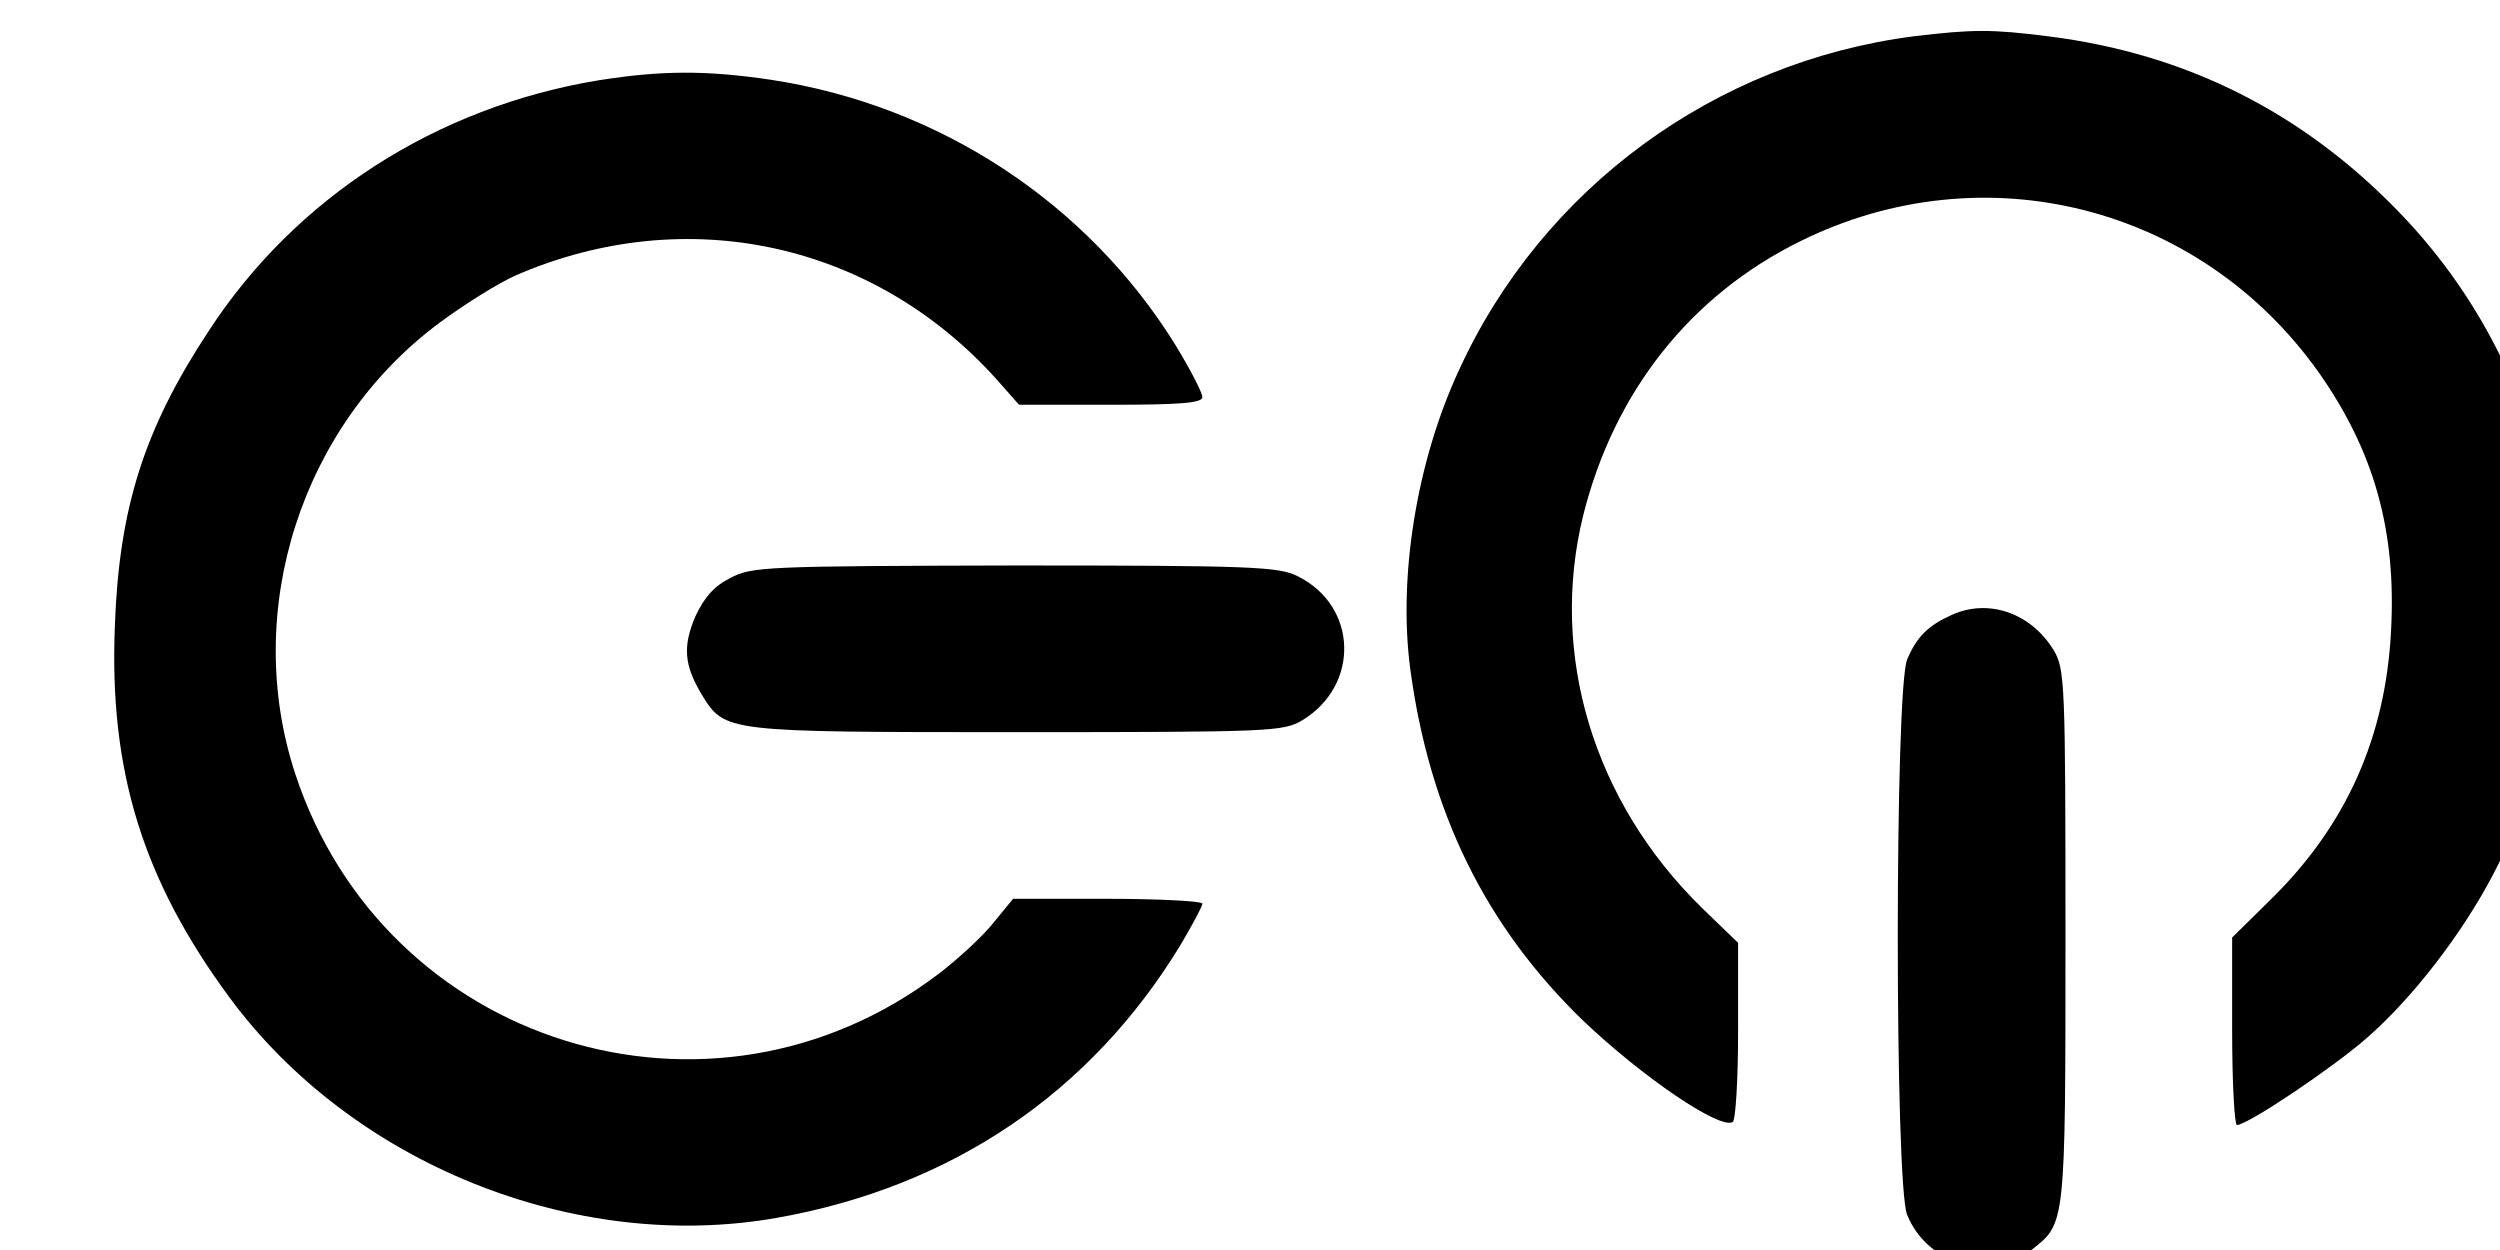
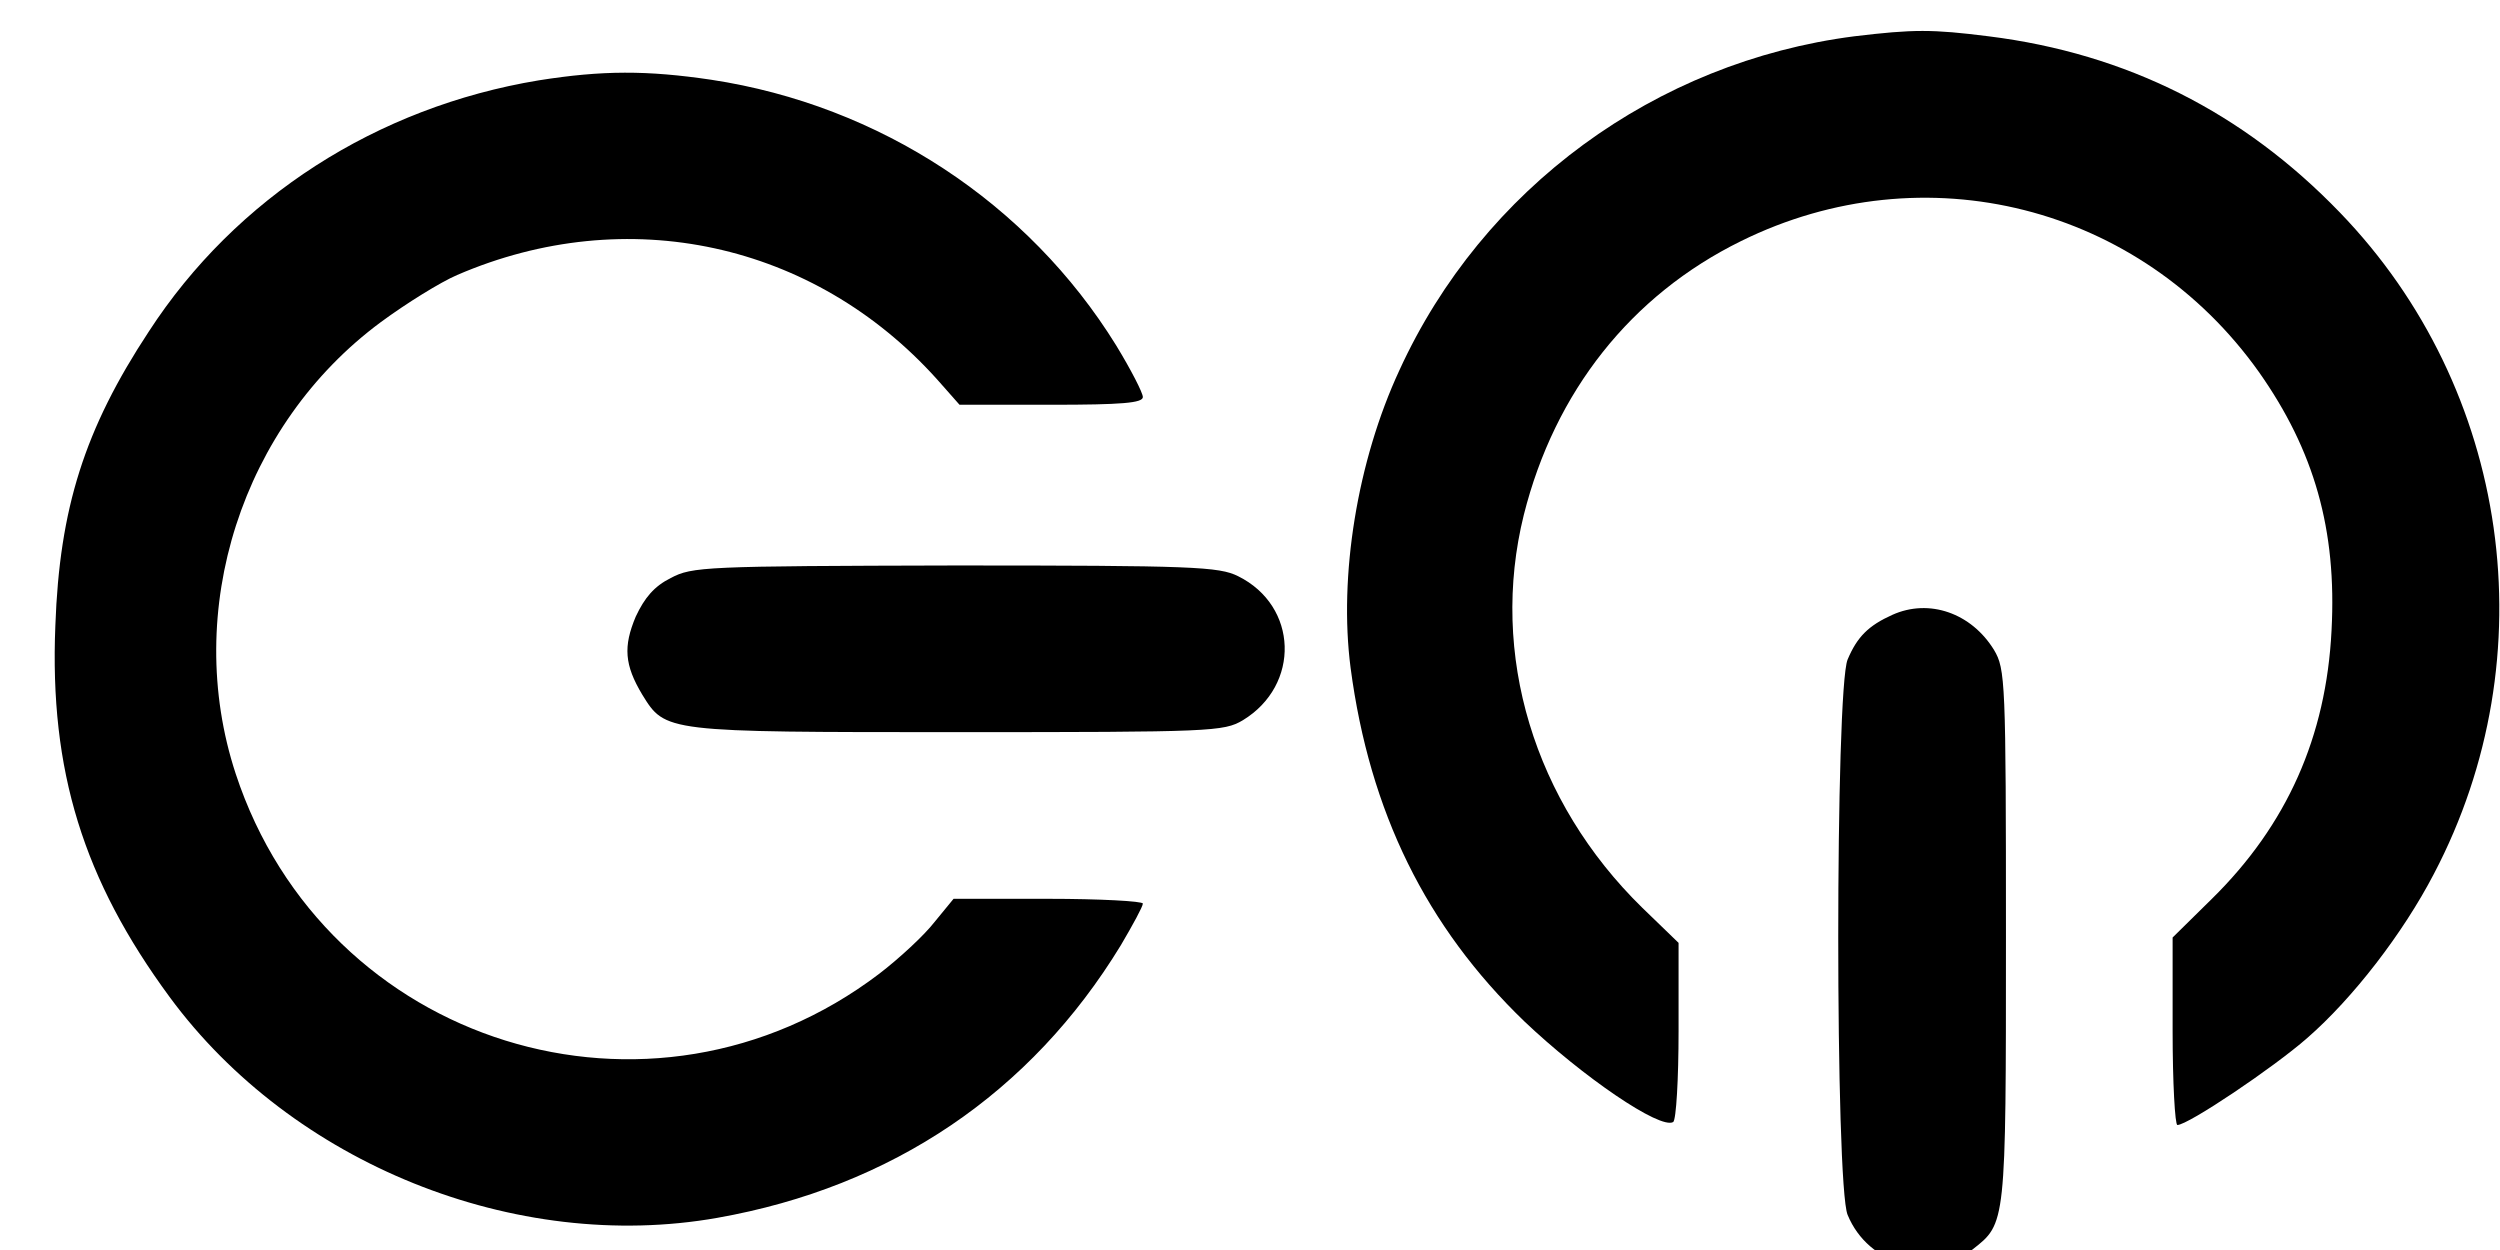
- <svg xmlns="http://www.w3.org/2000/svg" version="1.0" width="200pt" height="100pt" viewBox="90 100 220 210" preserveAspectRatio="xMidYMid meet">
+ <svg xmlns="http://www.w3.org/2000/svg" version="1.0" width="200pt" height="100pt" viewBox="100 100 220 210" preserveAspectRatio="xMidYMid meet">
  <g transform="translate(0,432) scale(0.1,-0.1)" fill="#000000" stroke="none">
    <path d="M3115 3259 c-334 -43 -624 -255 -764 -561 -71 -153 -102 -346 -82 -500 32 -242 127 -435 292 -594 98 -93 228 -182 250 -169 5 4 9 72 9 153 l0 148 -61 59 c-182 178 -257 426 -199 660 52 207 180 369 365 460 308 152 671 60 870 -220 93 -132 131 -265 122 -434 -9 -179 -75 -327 -201 -451 l-66 -65 0 -157 c0 -87 4 -158 8 -158 18 0 161 96 218 146 77 67 161 176 213 276 192 366 128 815 -158 1111 -162 168 -358 267 -590 296 -95 12 -126 12 -226 0z" />
    <path d="M905 3185 c-272 -45 -509 -197 -655 -422 -108 -164 -150 -297 -157 -494 -10 -244 47 -427 192 -624 206 -280 581 -431 920 -371 294 52 527 210 678 458 20 34 37 65 37 70 0 4 -72 8 -159 8 l-159 0 -32 -39 c-17 -22 -59 -61 -93 -87 -383 -291 -931 -120 -1081 336 -90 274 10 586 244 759 42 31 100 67 128 79 285 123 599 55 806 -175 l38 -43 154 0 c119 0 154 3 154 13 0 7 -20 46 -45 87 -148 239 -397 403 -680 446 -108 16 -183 16 -290 -1z" />
    <path d="M1127 2349 c-28 -14 -44 -33 -59 -65 -21 -50 -19 -81 11 -131 39 -63 37 -63 530 -63 427 0 447 1 479 20 97 59 93 192 -8 242 -32 16 -76 18 -475 18 -422 -1 -442 -2 -478 -21z" />
    <path d="M3179 2287 c-40 -18 -59 -37 -75 -75 -21 -50 -21 -883 0 -933 35 -85 140 -113 210 -58 56 44 56 40 56 526 0 429 -1 449 -20 481 -38 62 -109 87 -171 59z" />
  </g>
</svg>
